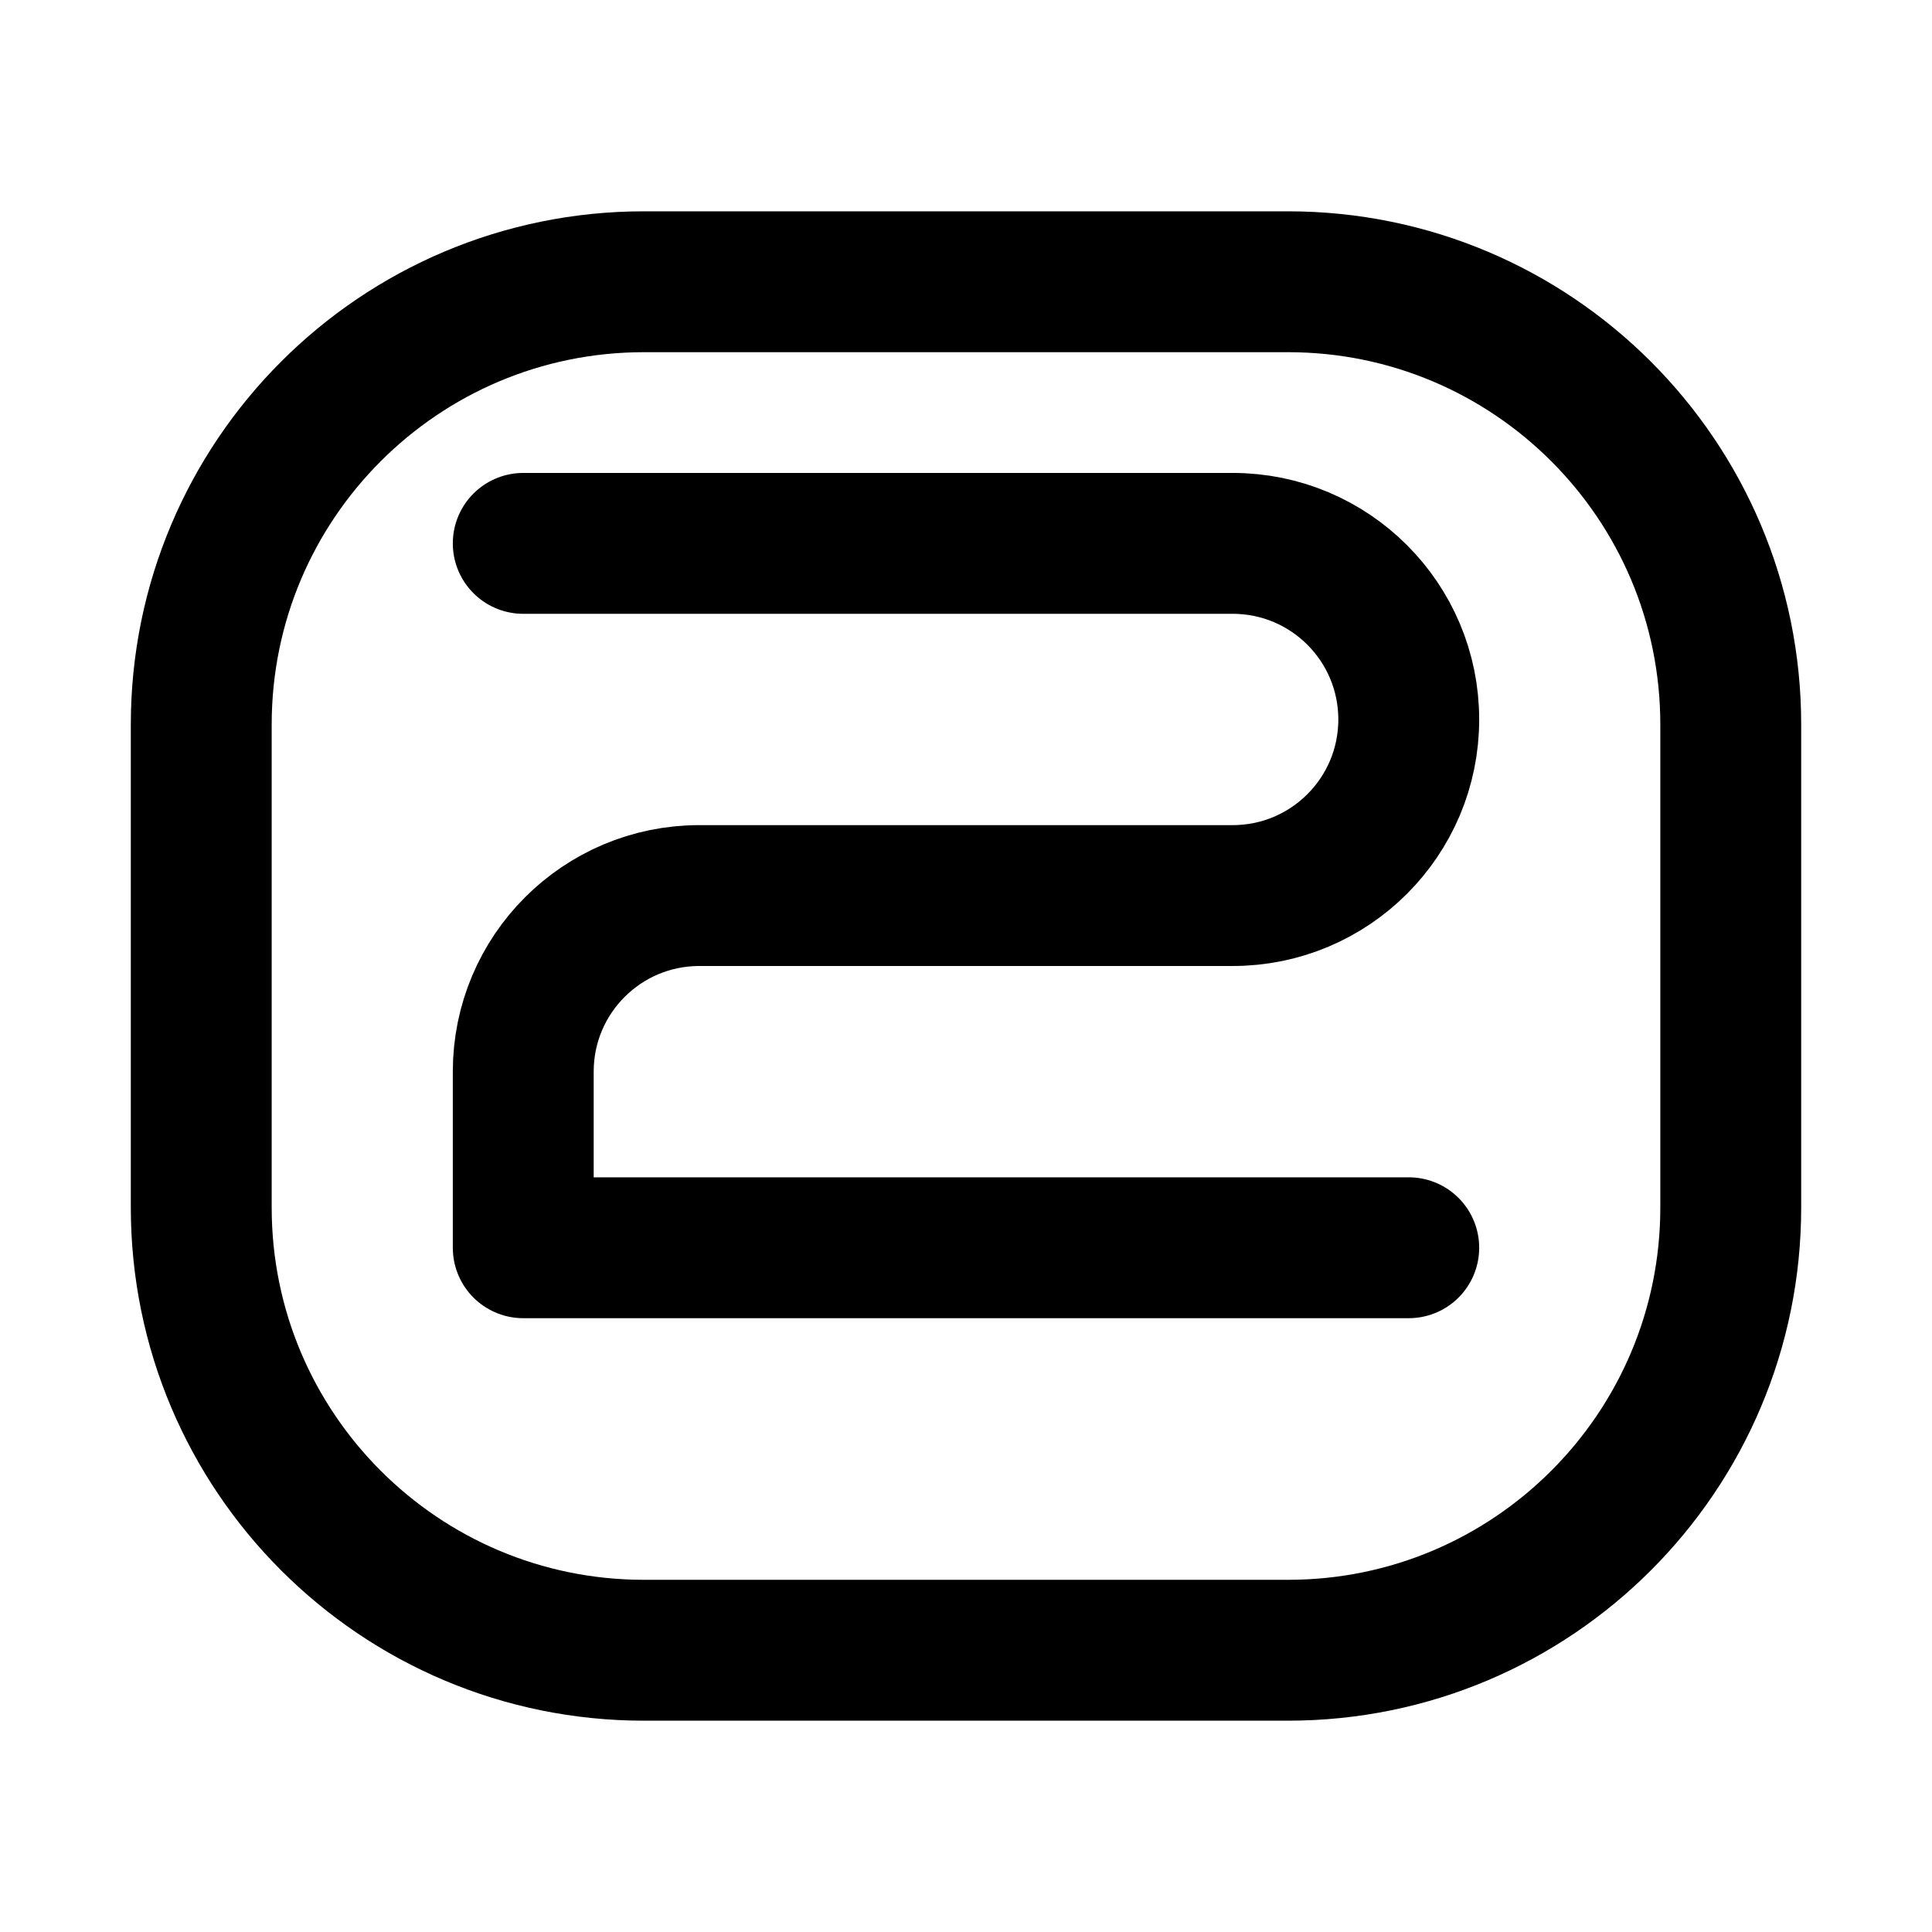
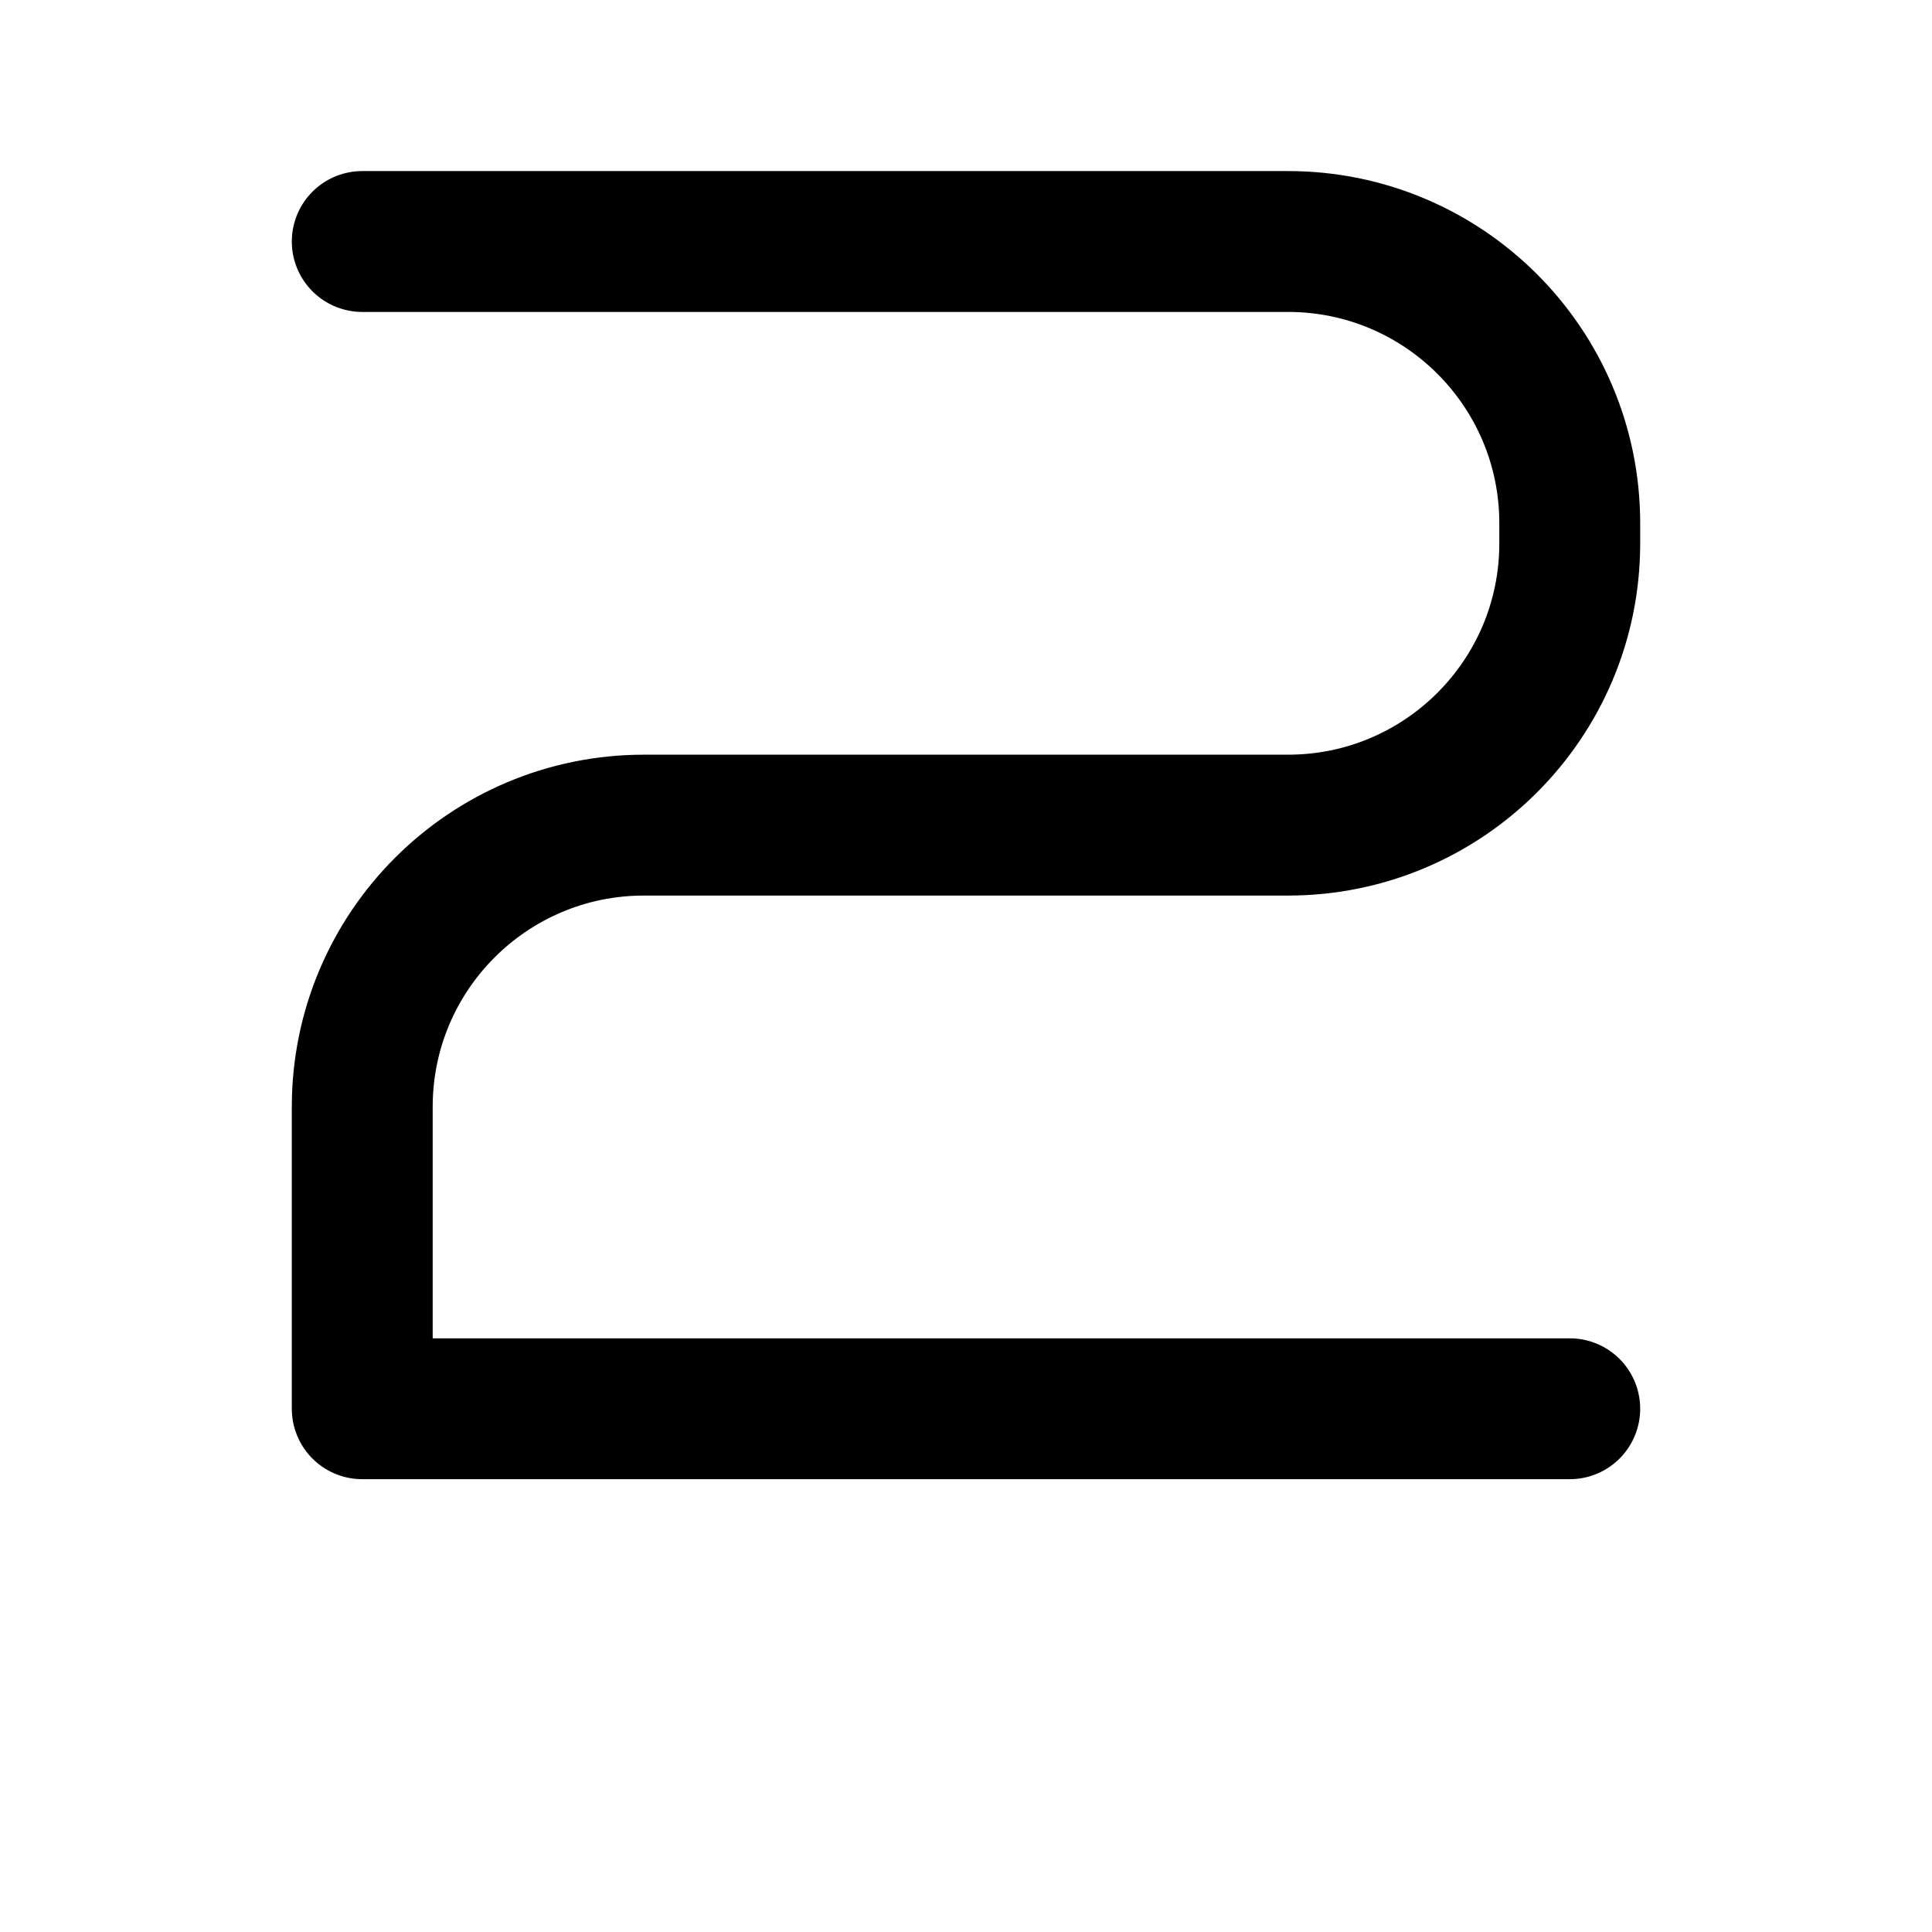
<svg xmlns="http://www.w3.org/2000/svg" viewBox="0 0 24 24" fill="none" stroke="currentColor" stroke-width="1.75" stroke-linecap="round" stroke-linejoin="round">
-   <path d="M2.5 9 A5.5 5.5 0 0 1 8 3.5 L16 3.5 A5.5 5.5 0 0 1 21.5 9 L21.5 15 A5.5 5.5 0 0 1 16 20.5 L8 20.5 A5.5 5.5 0 0 1 2.5 15 Z" />
-   <path d="M6.5 6.75 L15.312 6.75 A2.187 2.187 0 0 1 17.5 8.938 L17.5 8.938 A2.187 2.187 0 0 1 15.312 11.125 L8.688 11.125 A2.187 2.187 0 0 0 6.5 13.312 L6.5 15.5 L17.5 15.5" />
+   <path d="M4.5 3 L16 3 A3.5 3.5 0 0 1 19.5 6.5 L19.5 6.75 A3.5 3.5 0 0 1 16 10.25 L8 10.25 A3.5 3.5 0 0 0 4.5 13.75 L4.5 17.5 L19.5 17.5" />
</svg>
